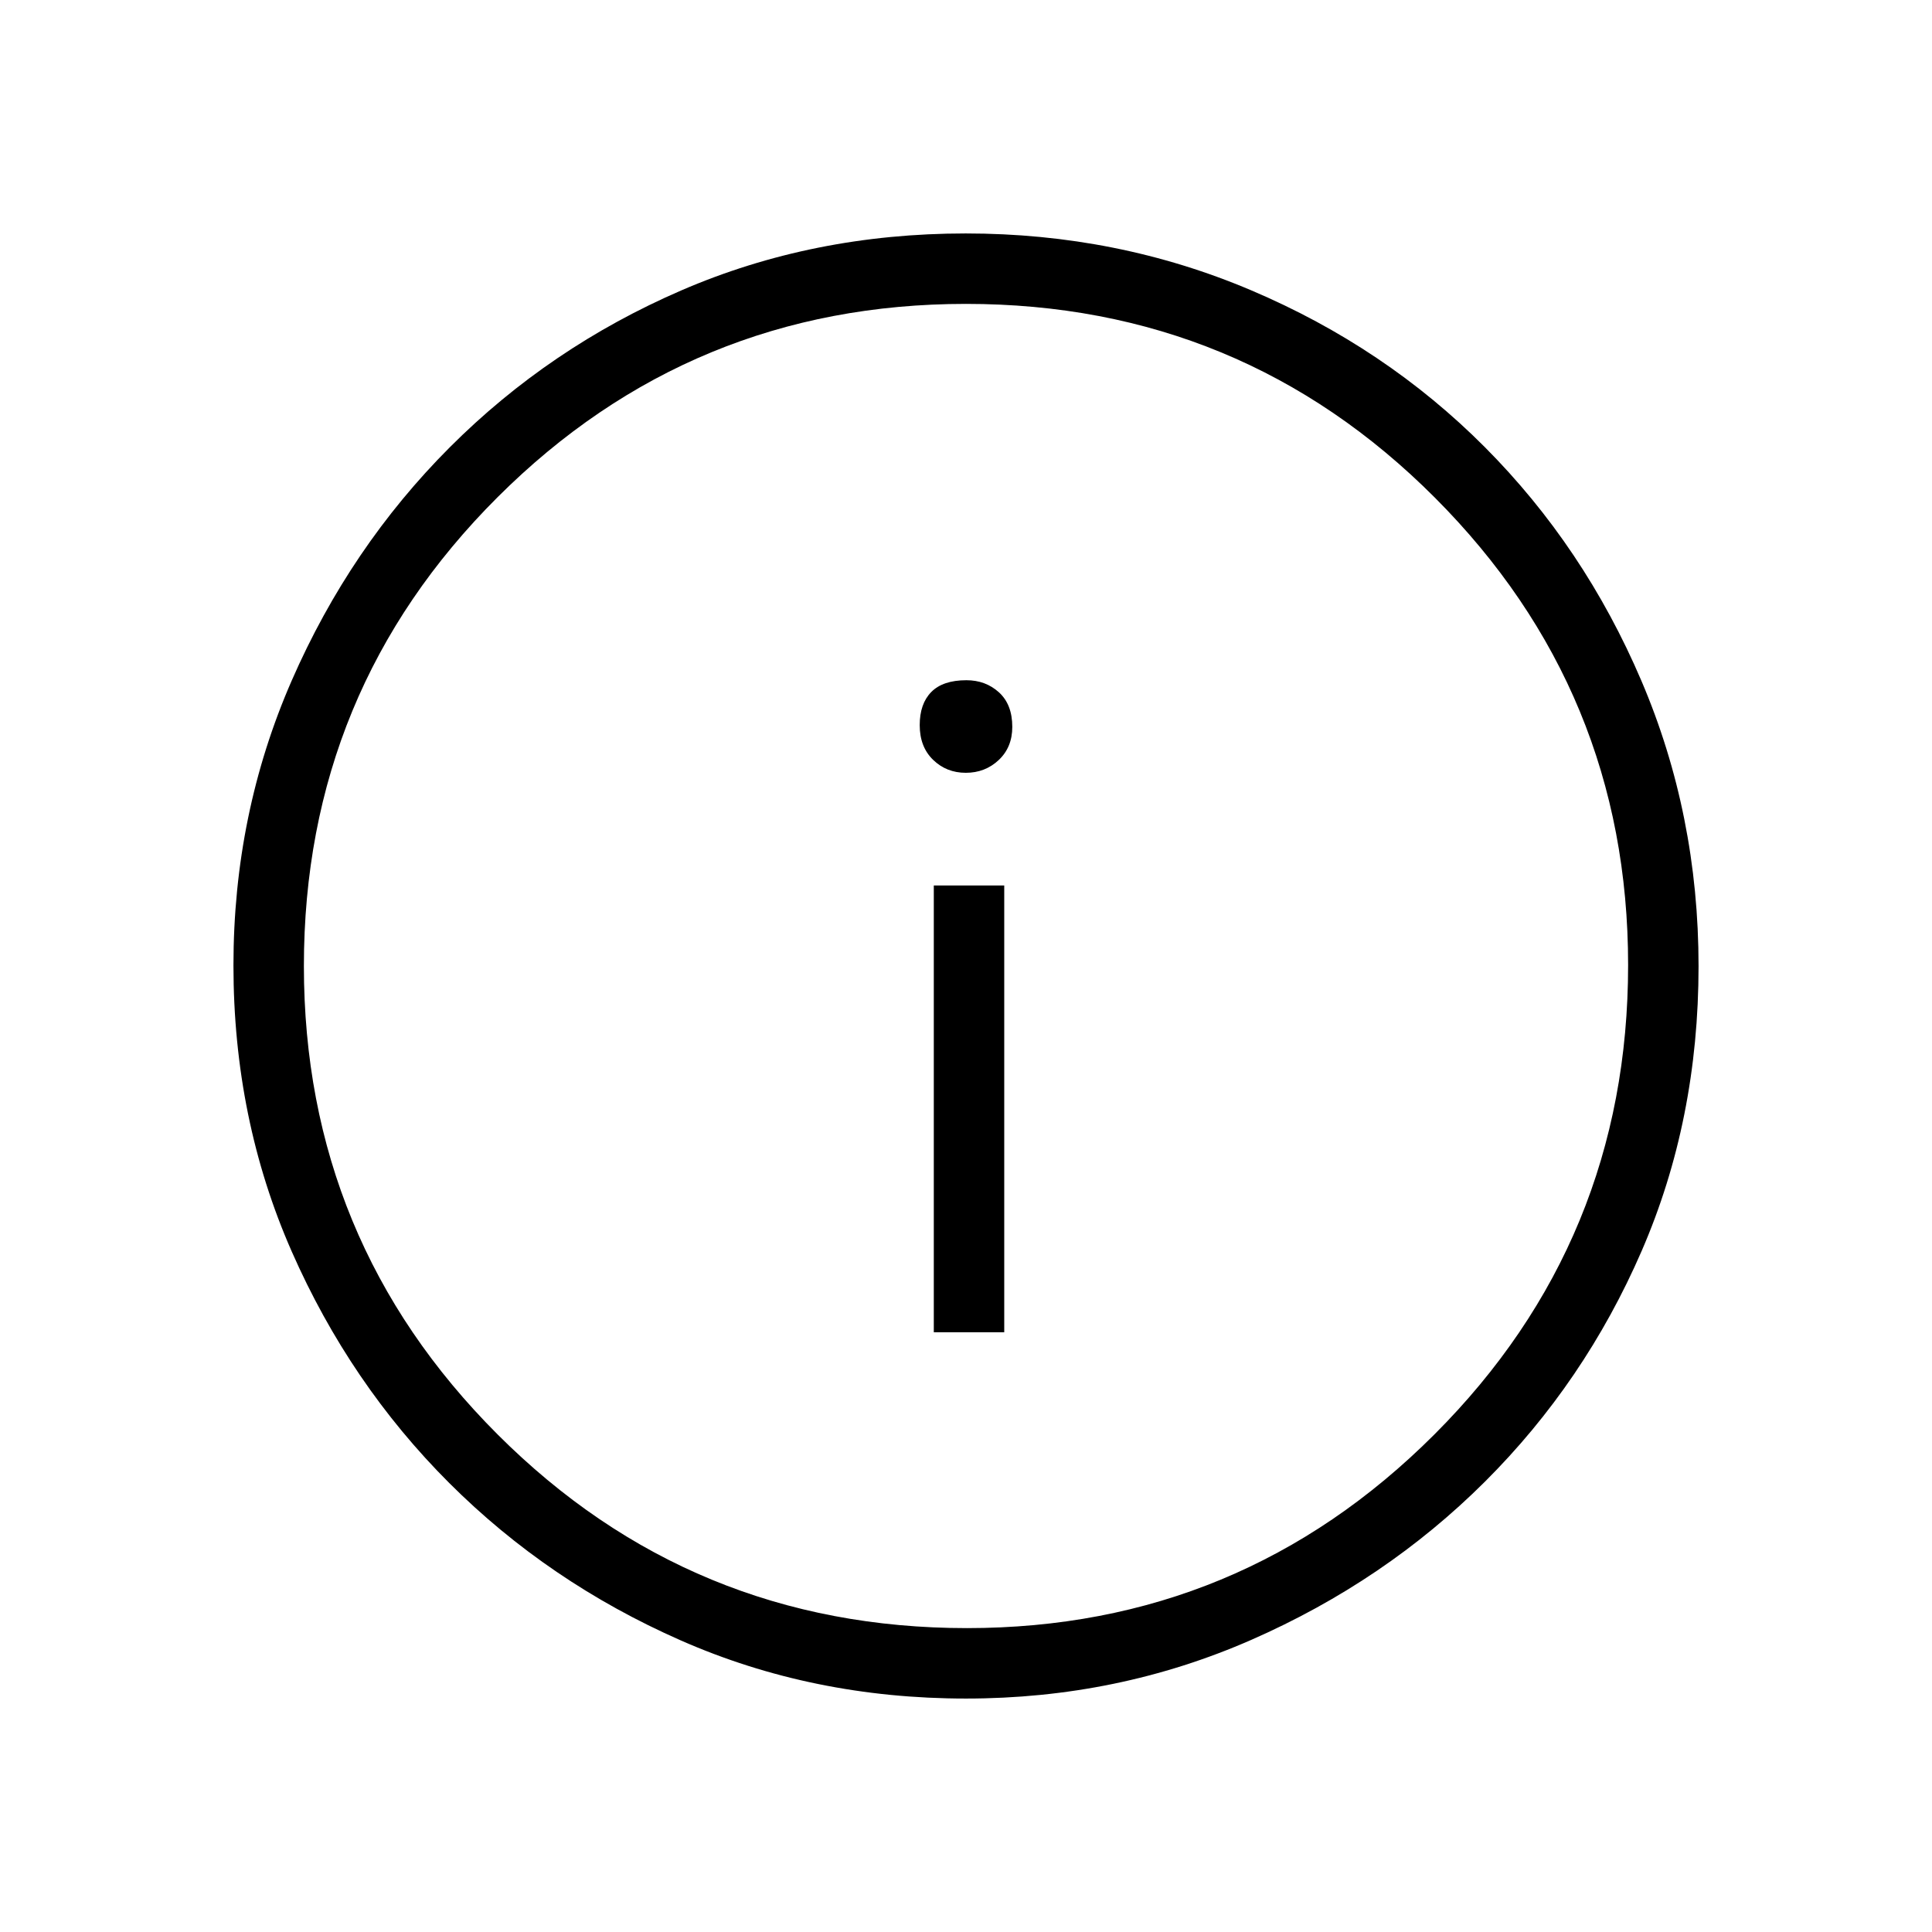
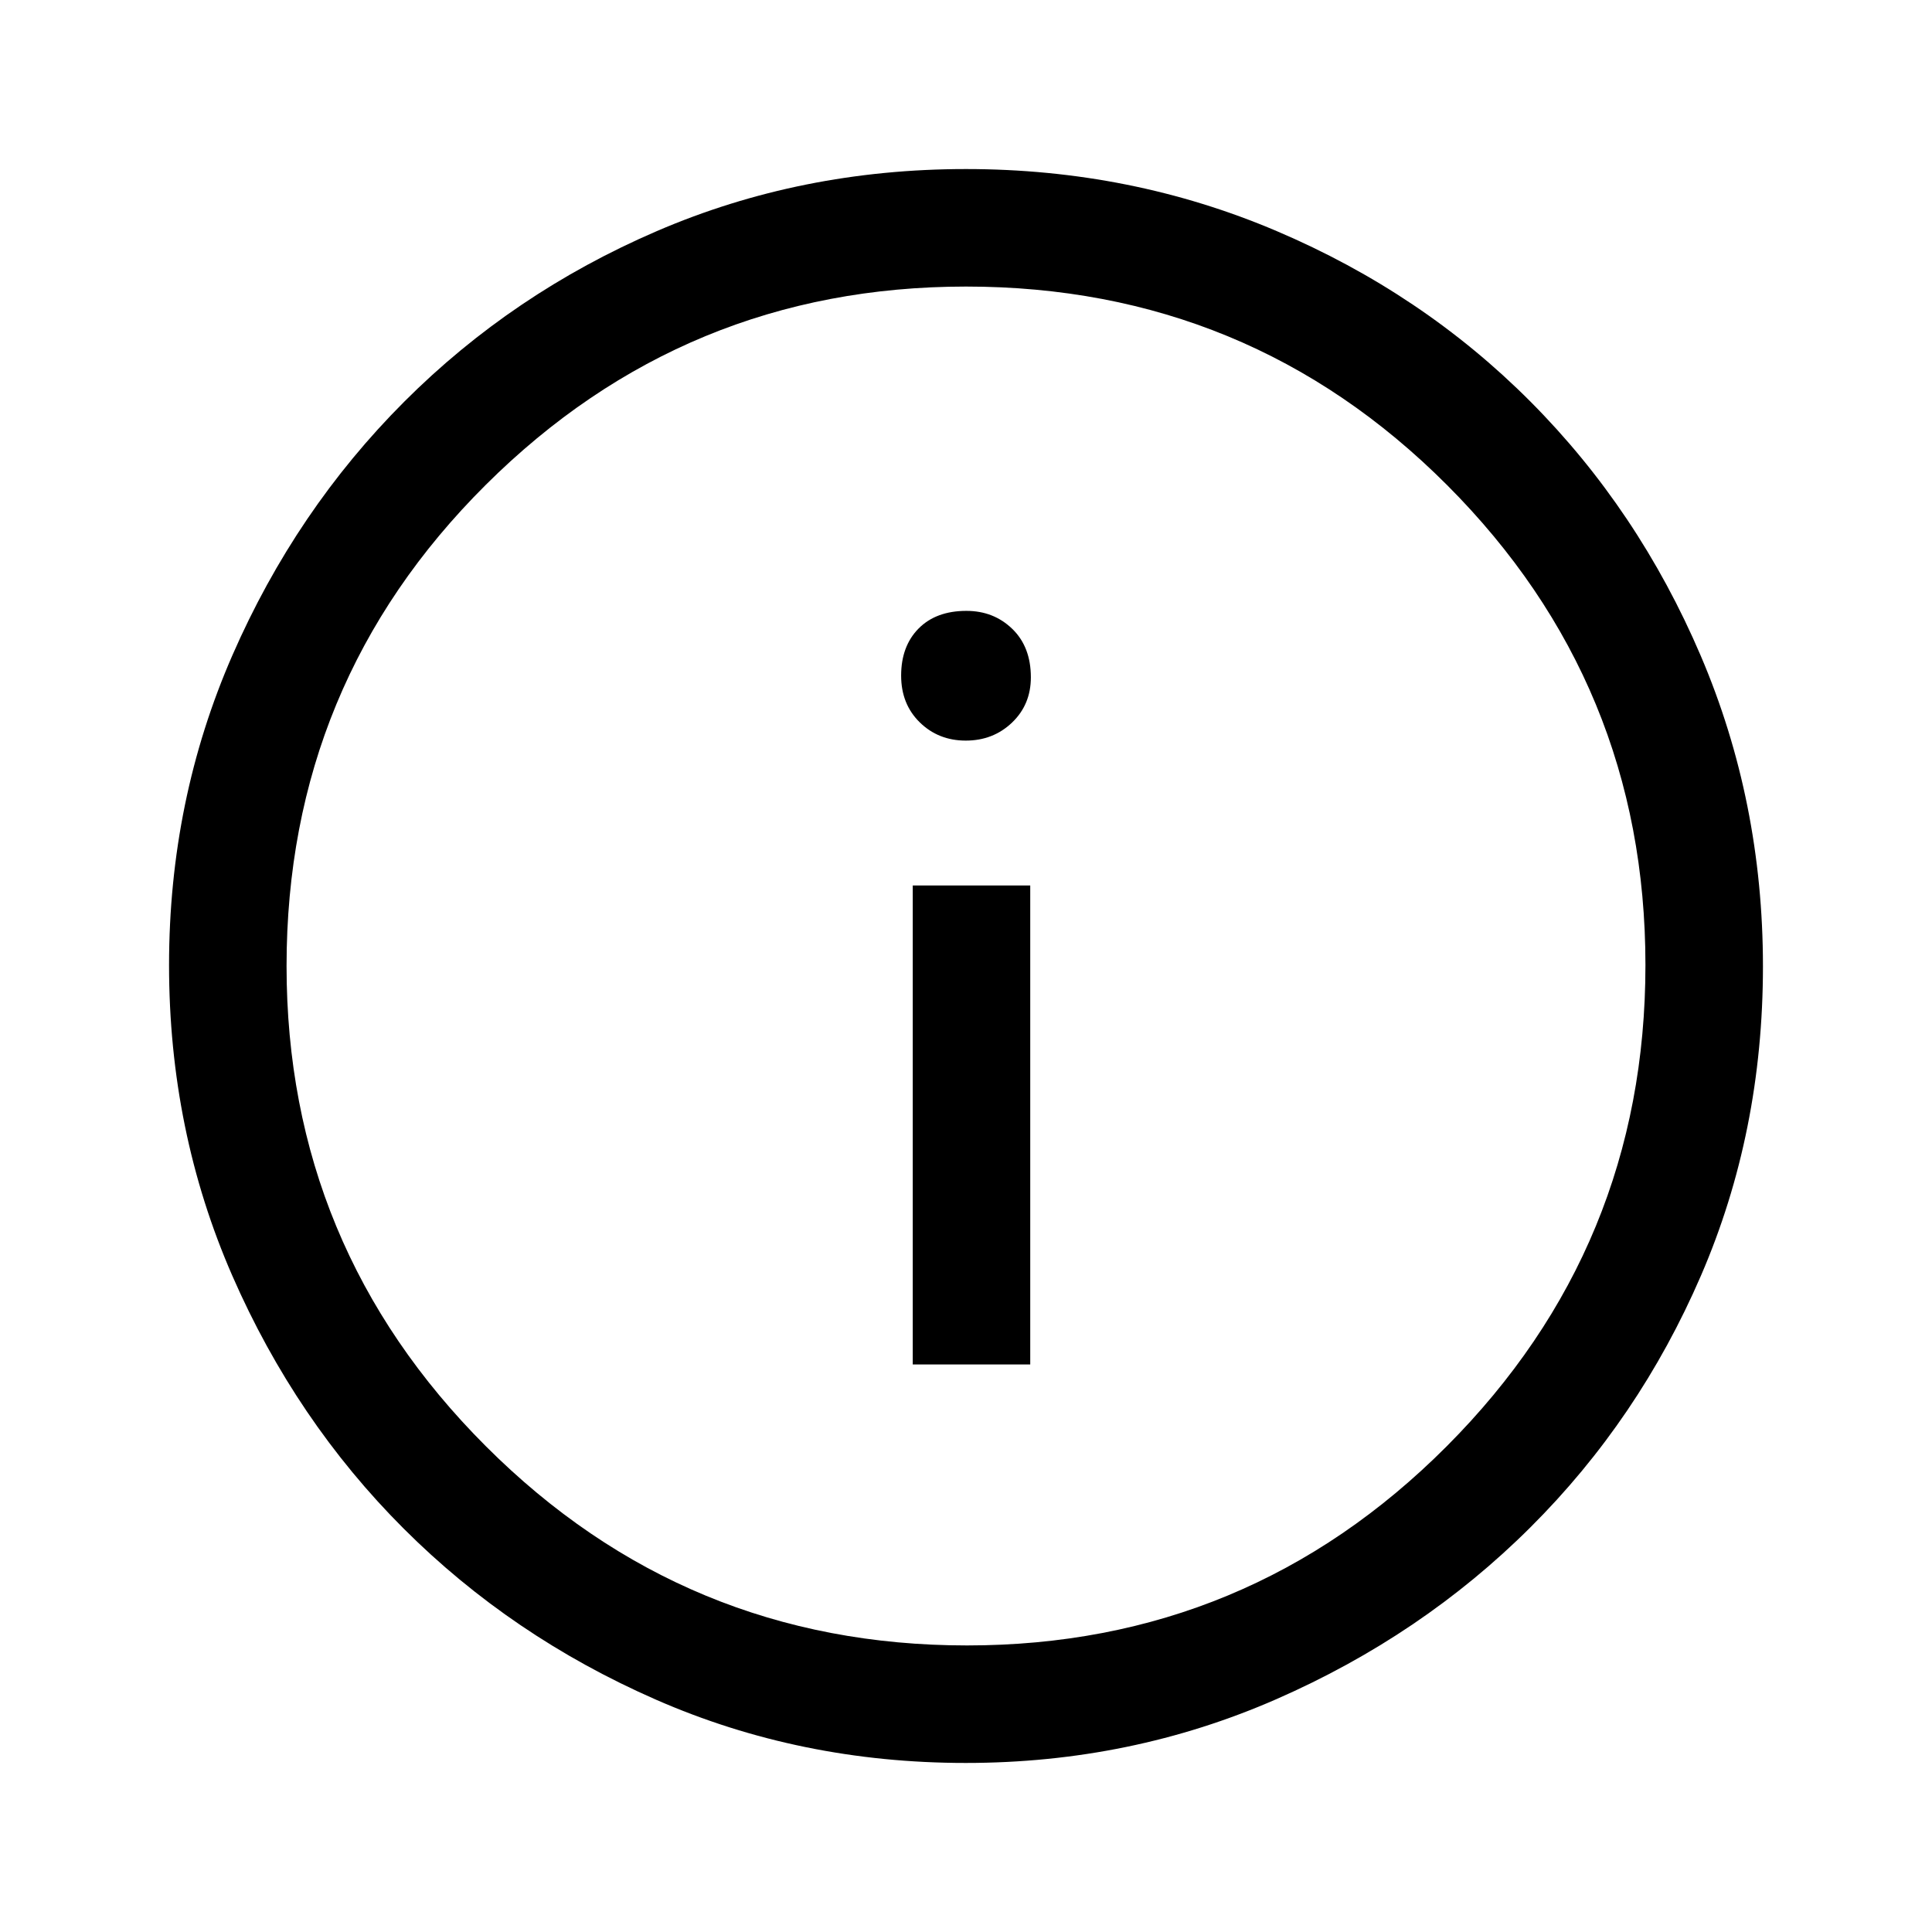
<svg xmlns="http://www.w3.org/2000/svg" height="48" viewBox="0 -960 960 960" width="48">
-   <path d="M464-298h35v-222h-35v222Zm15.895-278q9.605 0 16.355-6.337t6.75-16.488q0-11.125-6.62-17.15Q489.761-622 480.193-622q-11.693 0-17.443 5.85-5.75 5.849-5.75 16.475 0 10.775 6.645 17.225 6.644 6.45 16.25 6.45Zm.087 460q-76.09 0-141.754-28.911-65.665-28.912-115-78.188-49.336-49.277-78.282-115.067Q116-403.955 116-480.326q0-75.264 28.97-141.541 28.971-66.276 78.534-115.884 49.563-49.608 114.991-77.928Q403.924-844 479.883-844q75.322 0 141.904 28.286t115.971 77.848q49.39 49.562 77.816 116.082Q844-555.264 844-479.898q0 76.366-28.286 141.529T737.88-223.792q-49.549 49.414-116.051 78.603Q555.327-116 479.982-116Zm.518-35q136.013 0 232.256-96.244Q809-343.487 809-480.5q0-136.013-96.056-232.256Q616.888-809 480-809q-136.513 0-232.756 96.056Q151-616.888 151-480q0 136.513 96.244 232.756Q343.487-151 480.5-151Zm-.5-329Z" />
+   <path fill="5f6368" d="M453.54-282h58.38v-238h-58.38v238Zm26.35-310q13.61 0 22.98-8.95 9.36-8.95 9.36-22.49 0-15.12-9.23-24.07-9.24-8.95-22.81-8.95-15.07 0-23.75 8.77-8.67 8.78-8.67 23.4 0 14.16 9.26 23.23 9.26 9.06 22.86 9.06Zm-.02 508q-82.13 0-153.91-31.44-71.79-31.44-125.42-85.05-53.63-53.61-85.09-125.57Q84-398.02 84-480.43q0-81.93 31.5-154.02 31.5-72.08 85.4-125.99 53.89-53.9 125.49-84.73Q397.98-876 479.99-876q81.98 0 154.38 30.82 72.39 30.81 126.08 84.71 53.68 53.89 84.62 126.27Q876-561.82 876-479.79q0 82.41-30.82 153.69-30.81 71.28-84.69 124.99-53.89 53.72-126.25 85.41Q561.88-84 479.87-84Zm.63-58.39q139.7 0 238.41-99.01 98.7-99.01 98.7-239.1 0-139.7-98.51-238.41-98.52-98.7-239.1-98.7-139.59 0-238.6 98.51-99.01 98.52-99.01 239.1 0 139.59 99.01 238.6 99.01 99.01 239.1 99.01ZM480-480Z" />
</svg>
